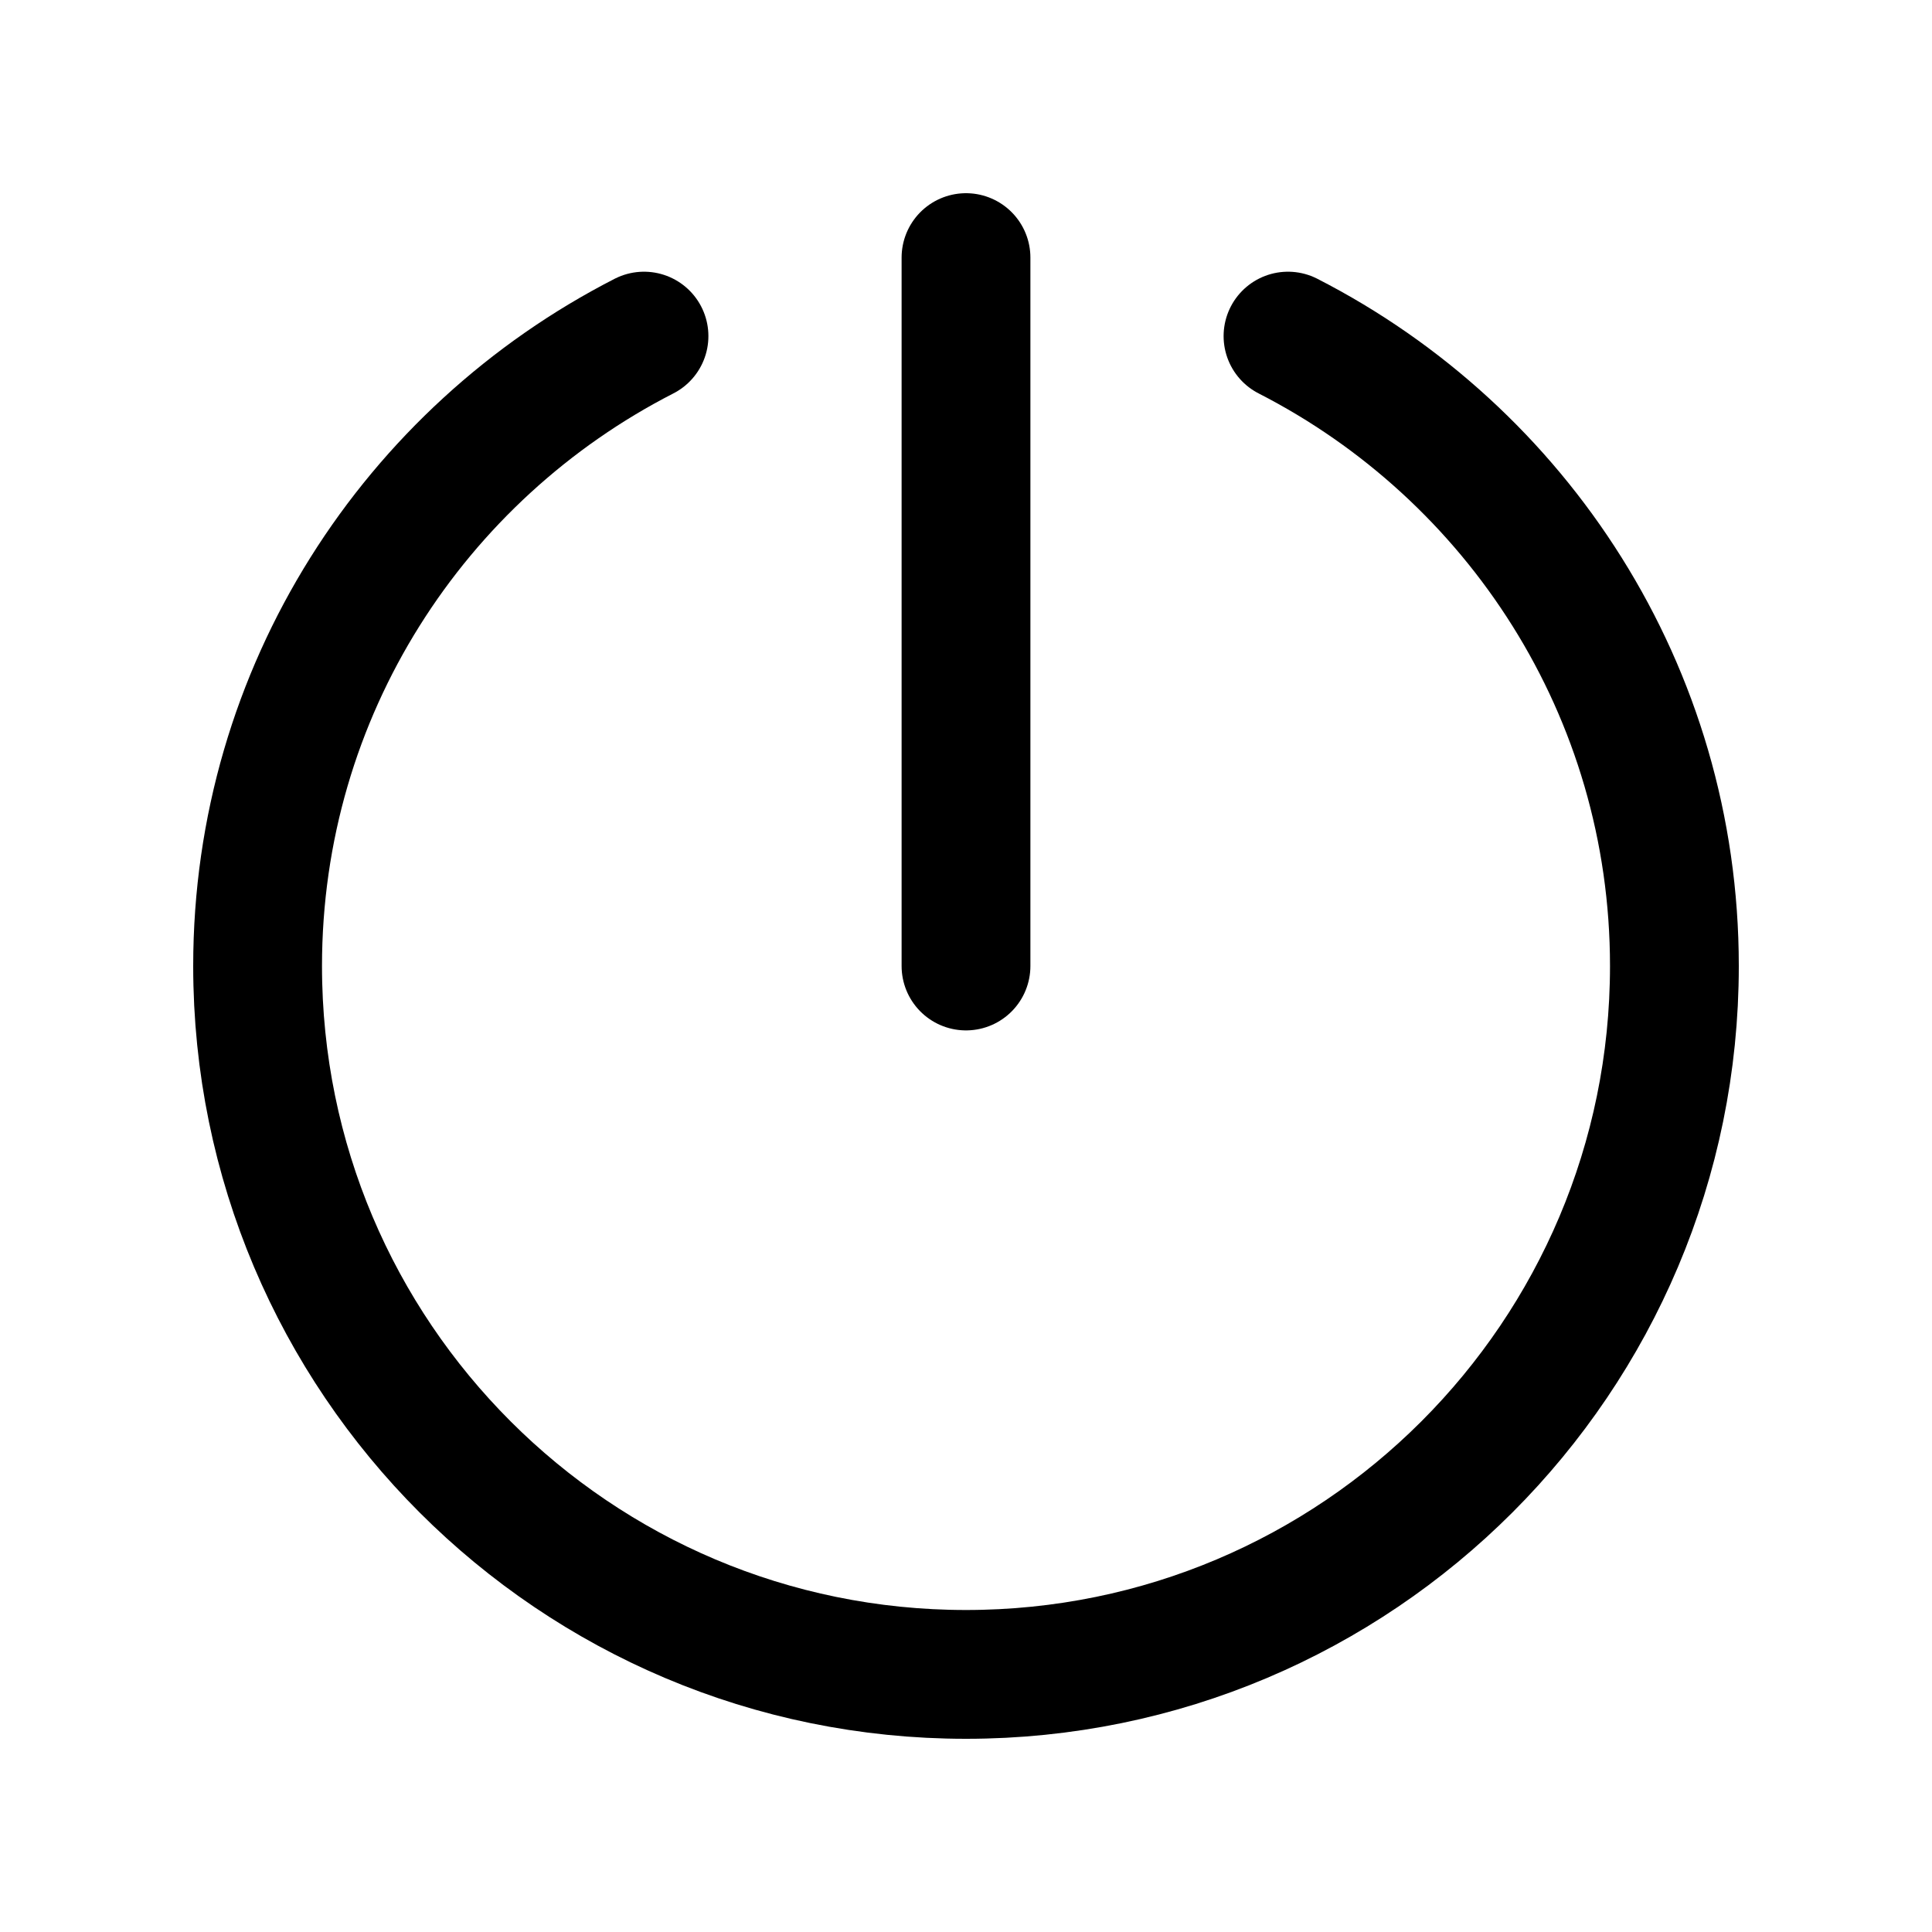
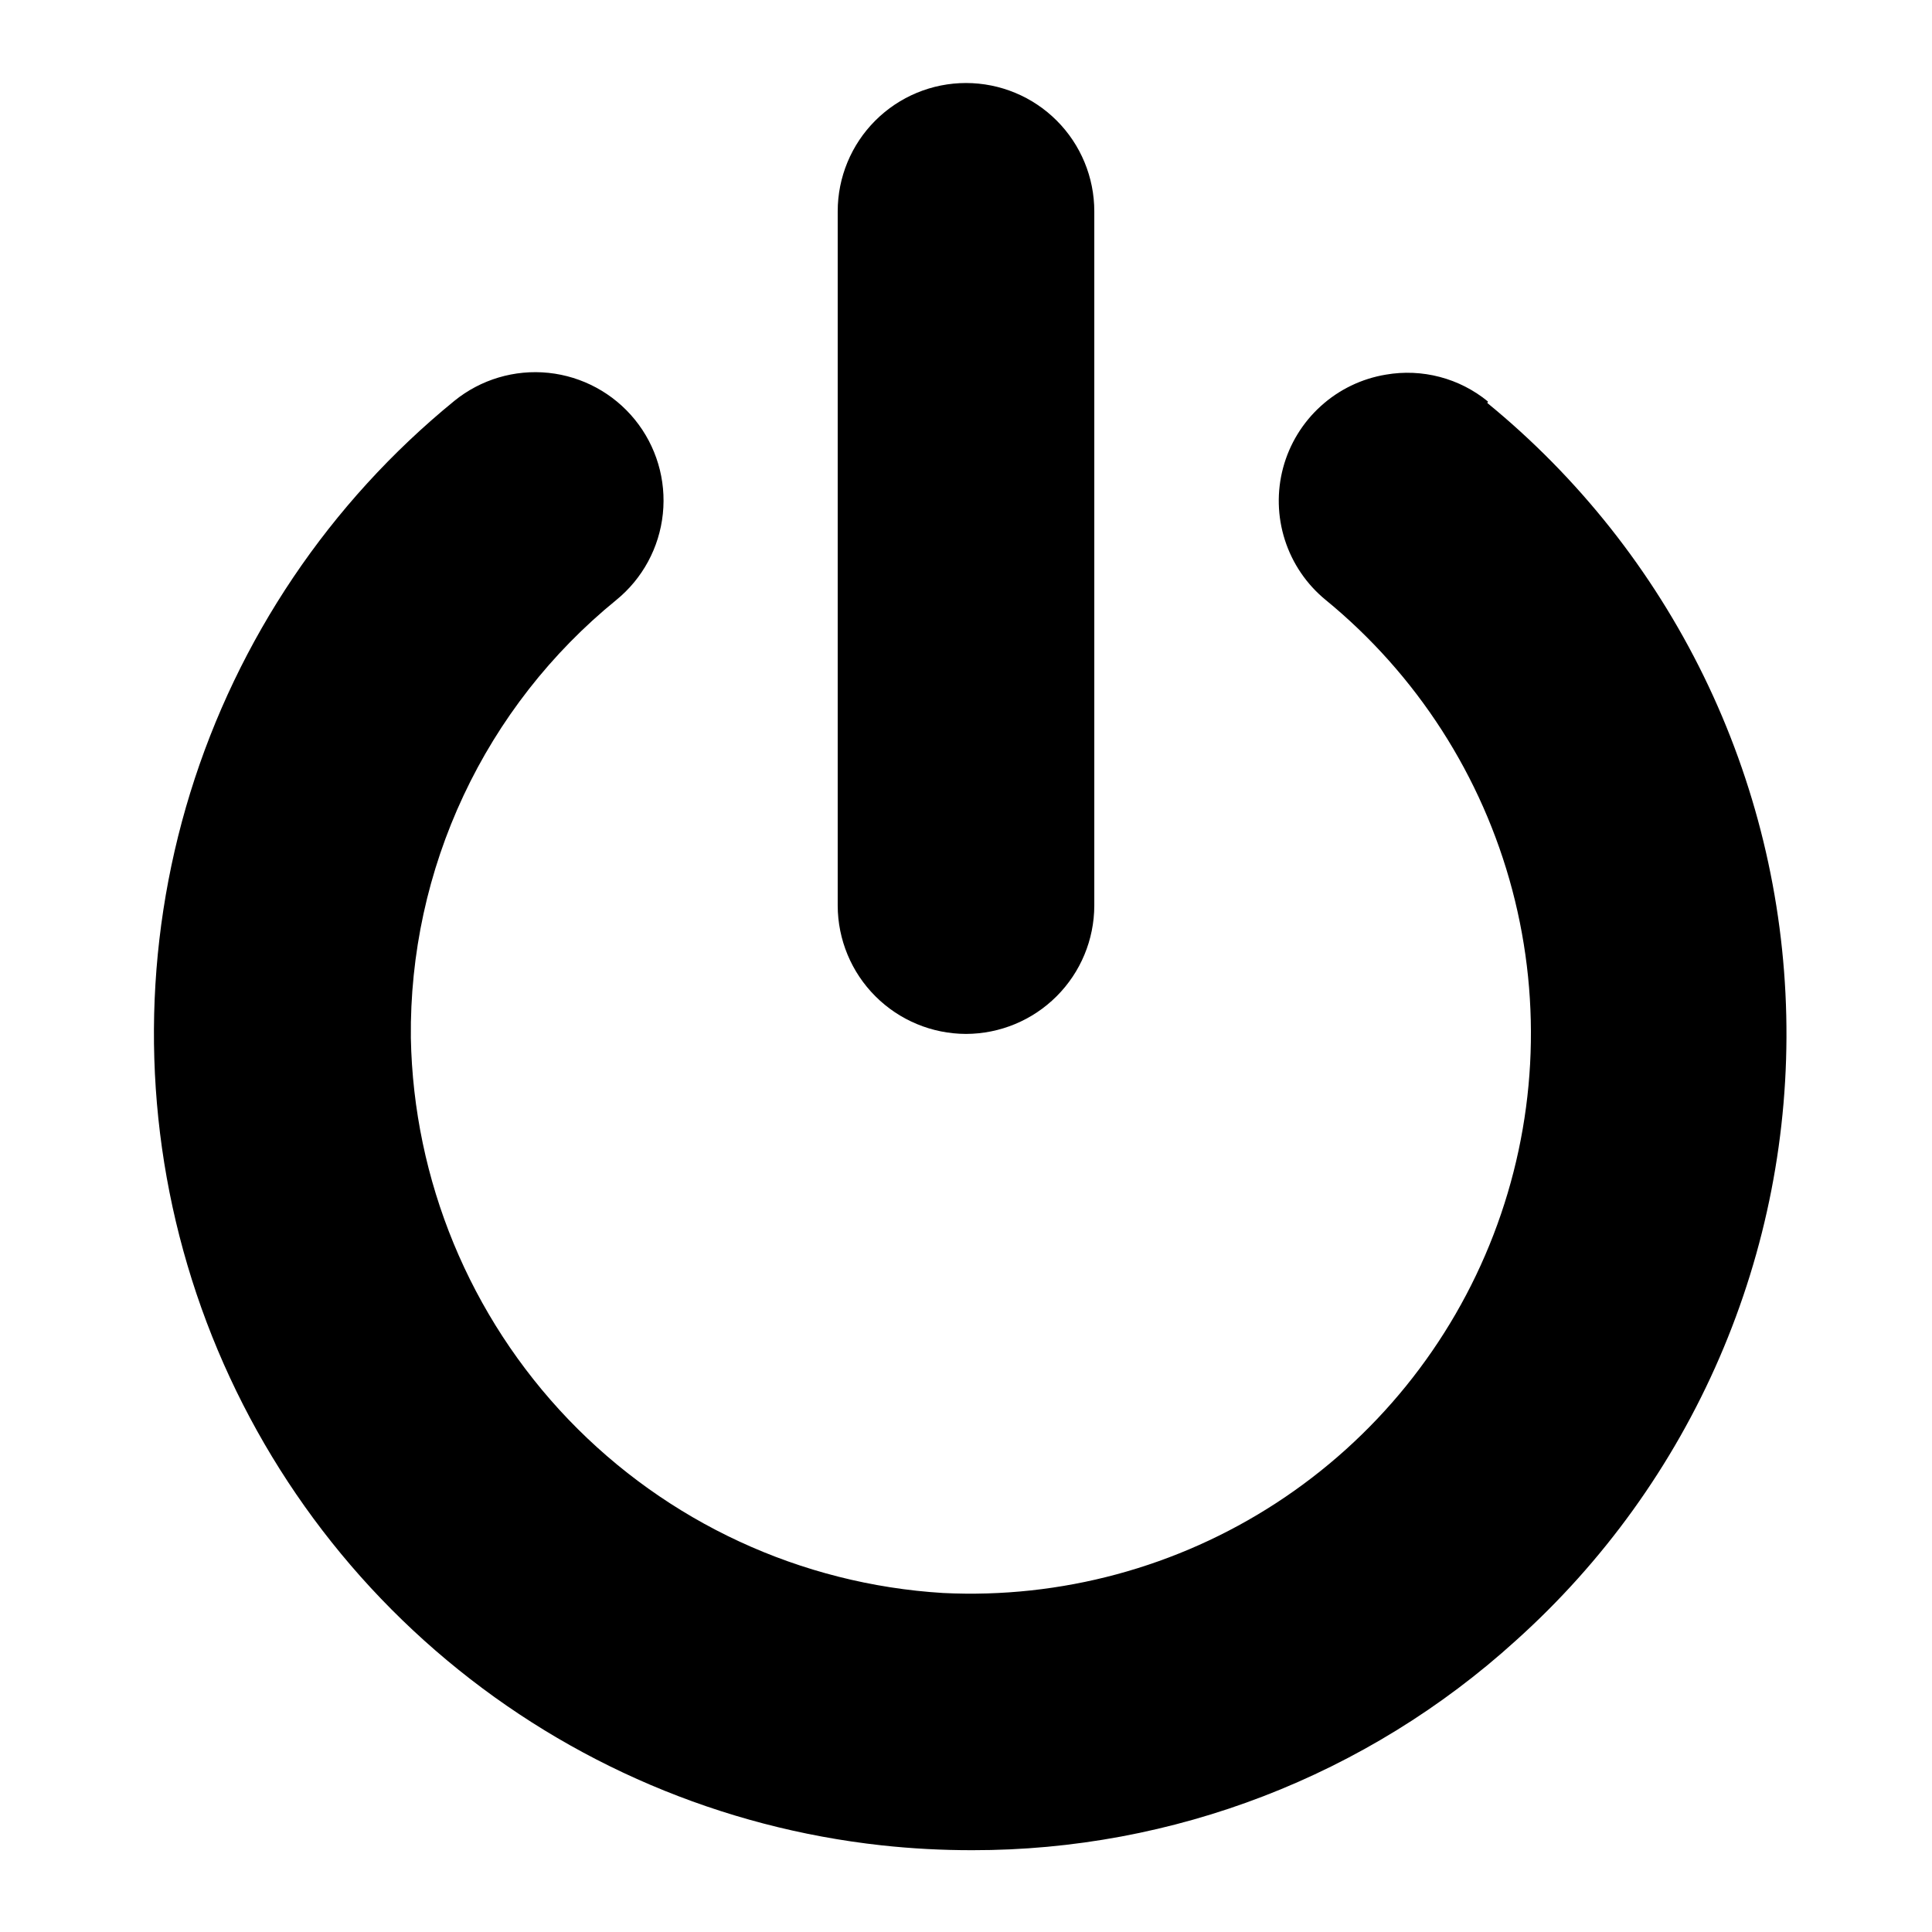
- <svg xmlns="http://www.w3.org/2000/svg" id="Layer_1" style="enable-background:new 0 0 30 30;" version="1.1" viewBox="0 0 30 30" xml:space="preserve">
-   <line style="fill:none;stroke:#000000;stroke-width:2;stroke-linecap:round;stroke-miterlimit:10;" x1="15" x2="15" y1="4" y2="15" />
-   <path d="  M10,5.219C6.442,7.04,4,10.729,4,15c0,6.075,4.925,11,11,11s11-4.925,11-11c0-4.271-2.442-7.96-6-9.781" style="fill:none;stroke:#000000;stroke-width:2;stroke-linecap:round;stroke-linejoin:round;stroke-miterlimit:10;" />
+ <svg xmlns="http://www.w3.org/2000/svg" width="64" height="64" viewBox="0 0 64 64" fill="none">
+   <path d="M49.29 13.3C48.823 12.918 48.28 12.64 47.697 12.487C47.114 12.333 46.504 12.307 45.91 12.41C45.106 12.543 44.357 12.904 43.754 13.452C43.15 13.999 42.716 14.708 42.505 15.495C42.294 16.282 42.315 17.114 42.564 17.889C42.813 18.665 43.28 19.353 43.91 19.87C46.933 22.344 49.098 25.709 50.097 29.485C51.096 33.262 50.878 37.257 49.474 40.903C48.071 44.548 45.552 47.657 42.278 49.788C39.004 51.919 35.142 52.962 31.24 52.77C26.528 52.482 22.097 50.429 18.83 47.022C15.563 43.614 13.699 39.1 13.61 34.38C13.581 31.608 14.177 28.864 15.355 26.354C16.532 23.843 18.26 21.631 20.41 19.88C21.285 19.169 21.842 18.14 21.958 17.018C22.075 15.897 21.741 14.775 21.03 13.9C20.319 13.025 19.29 12.468 18.168 12.351C17.047 12.235 15.925 12.569 15.05 13.28C10.918 16.651 7.875 21.167 6.302 26.262C4.73 31.357 4.698 36.803 6.211 41.916C7.724 47.029 10.714 51.581 14.806 54.999C18.898 58.418 23.909 60.551 29.21 61.13C30.206 61.238 31.208 61.291 32.21 61.29C38.865 61.298 45.283 58.823 50.21 54.35C53.11 51.748 55.413 48.549 56.96 44.973C58.507 41.398 59.262 37.529 59.172 33.634C59.083 29.738 58.152 25.909 56.443 22.407C54.733 18.906 52.286 15.816 49.27 13.35L49.29 13.3Z" fill="black" />
+   <path d="M32 34.25C33.126 34.247 34.206 33.799 35.002 33.002C35.799 32.206 36.247 31.126 36.25 30V7C36.25 5.873 35.802 4.792 35.005 3.995C34.208 3.198 33.127 2.75 32 2.75C30.873 2.75 29.792 3.198 28.995 3.995C28.198 4.792 27.75 5.873 27.75 7V30C27.753 31.126 28.201 32.206 28.998 33.002C29.794 33.799 30.874 34.247 32 34.25Z" fill="black" />
</svg>
